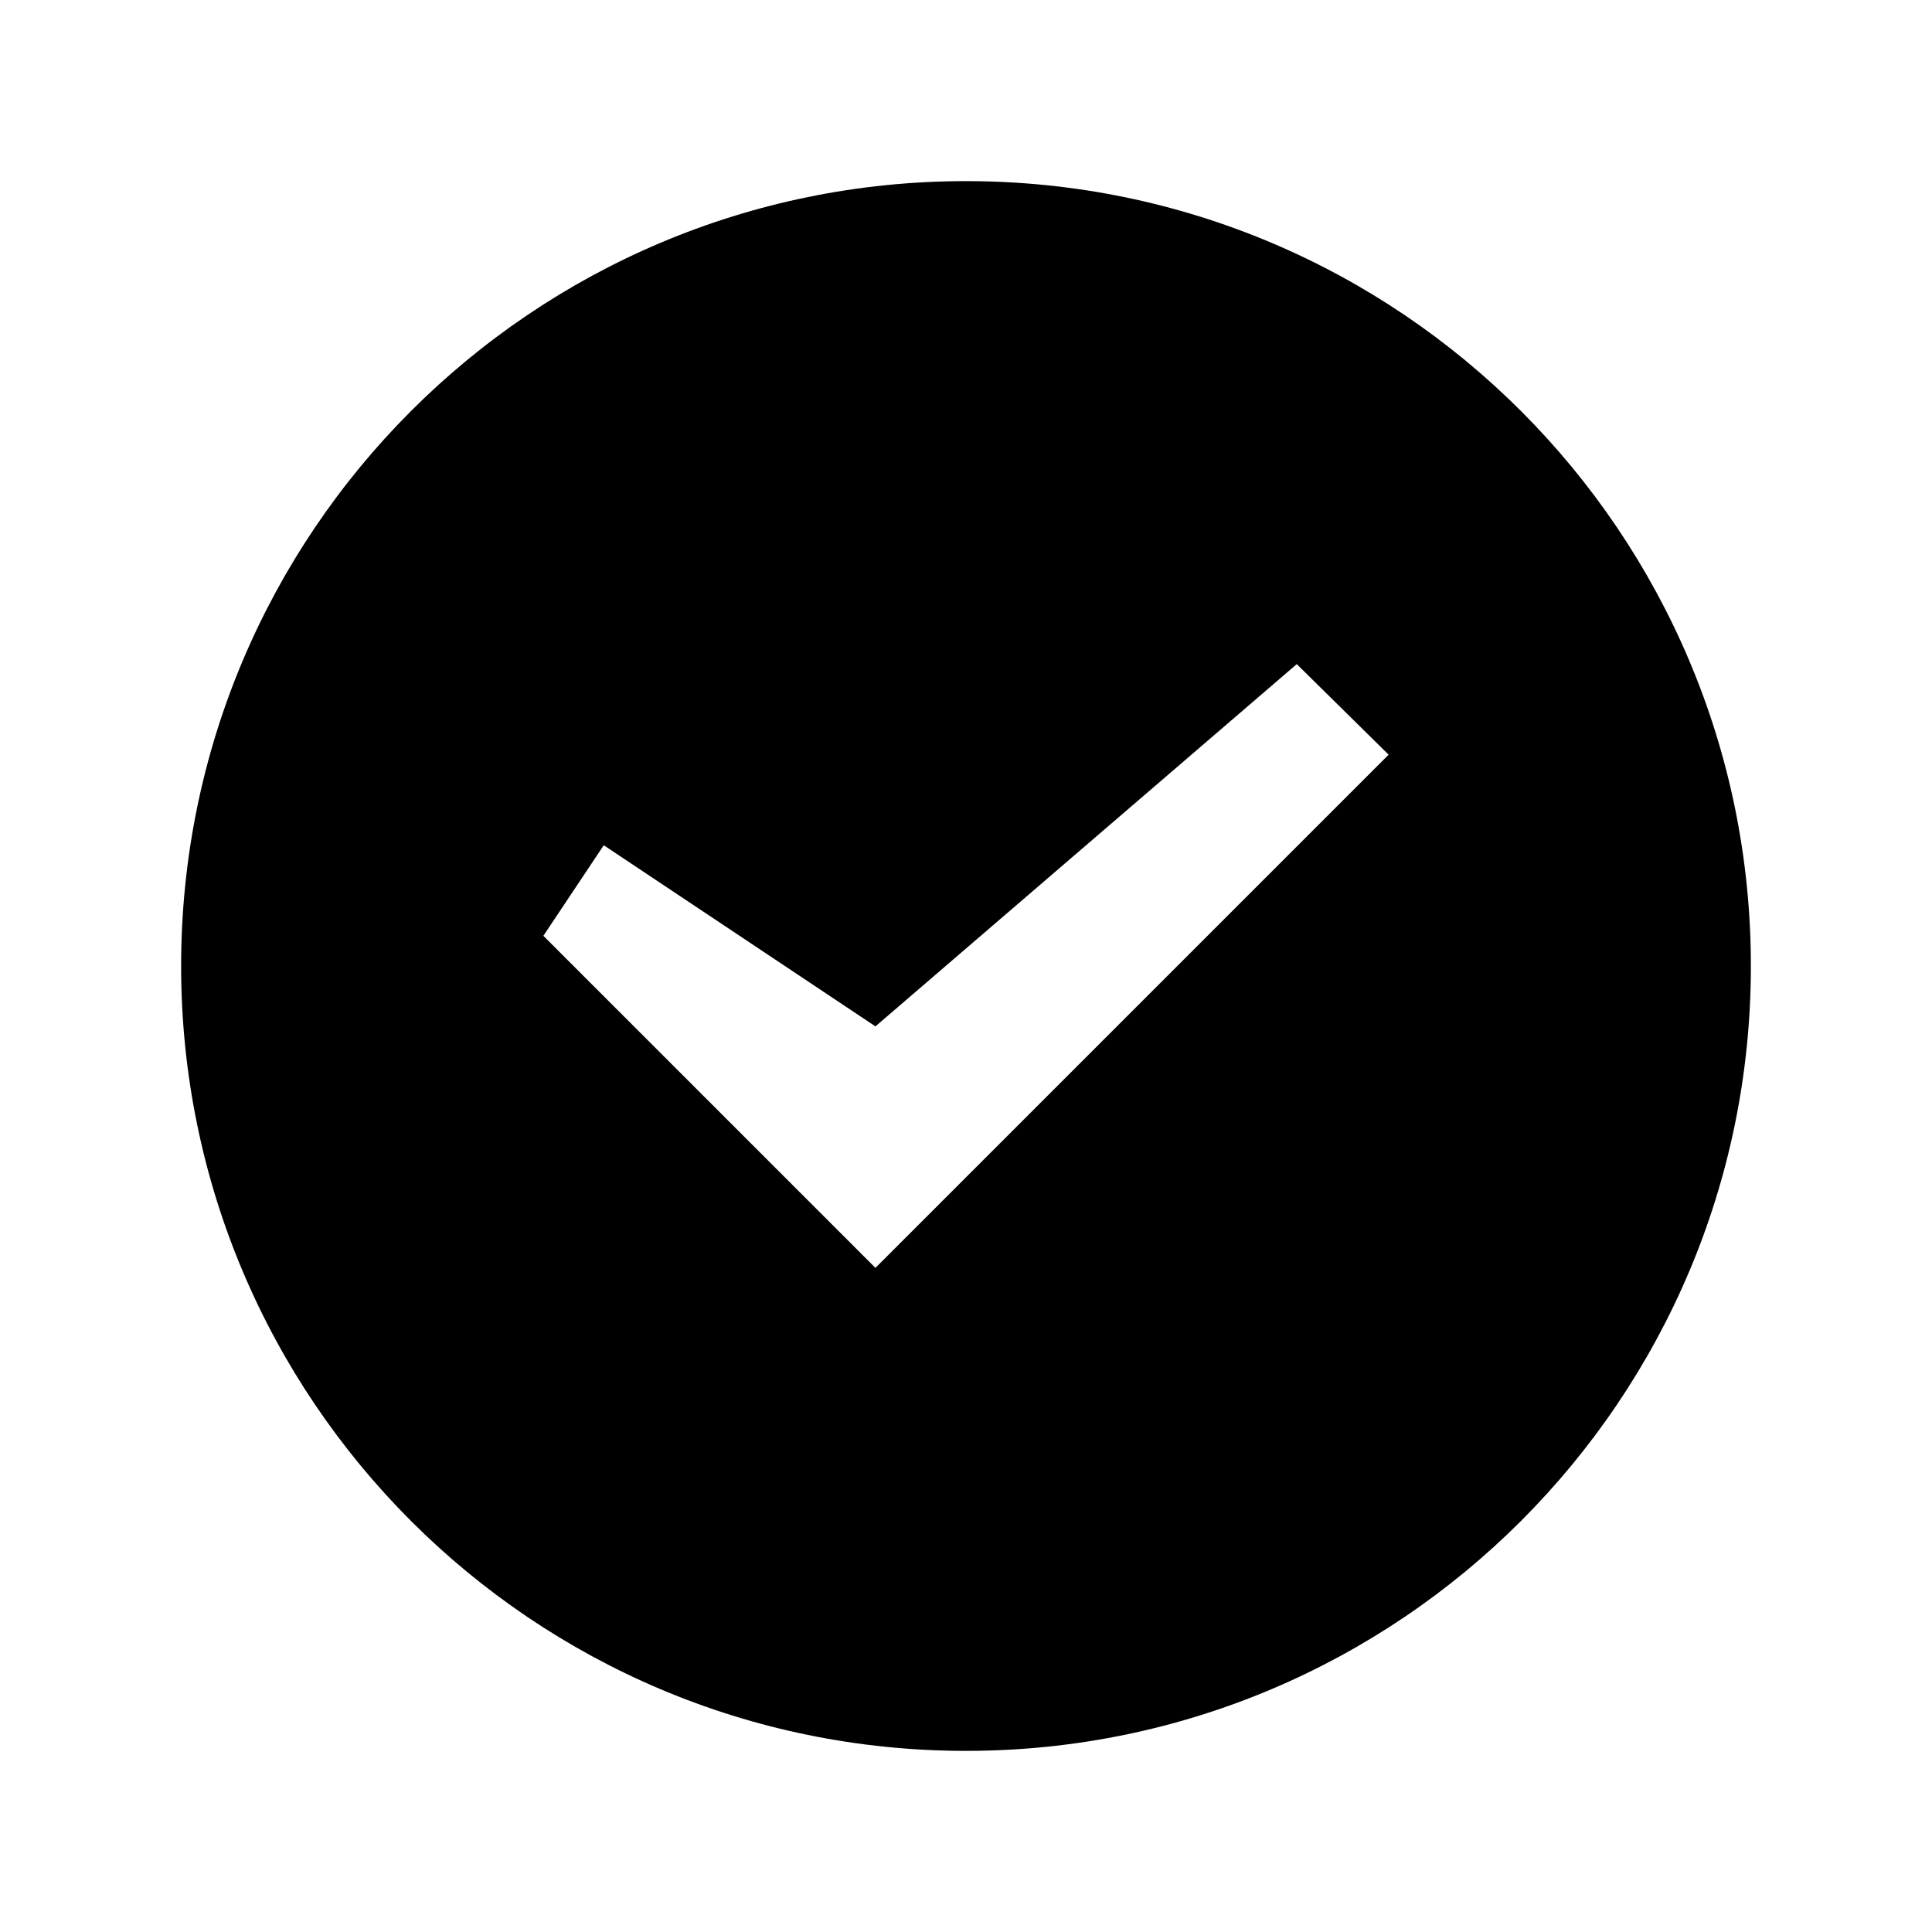
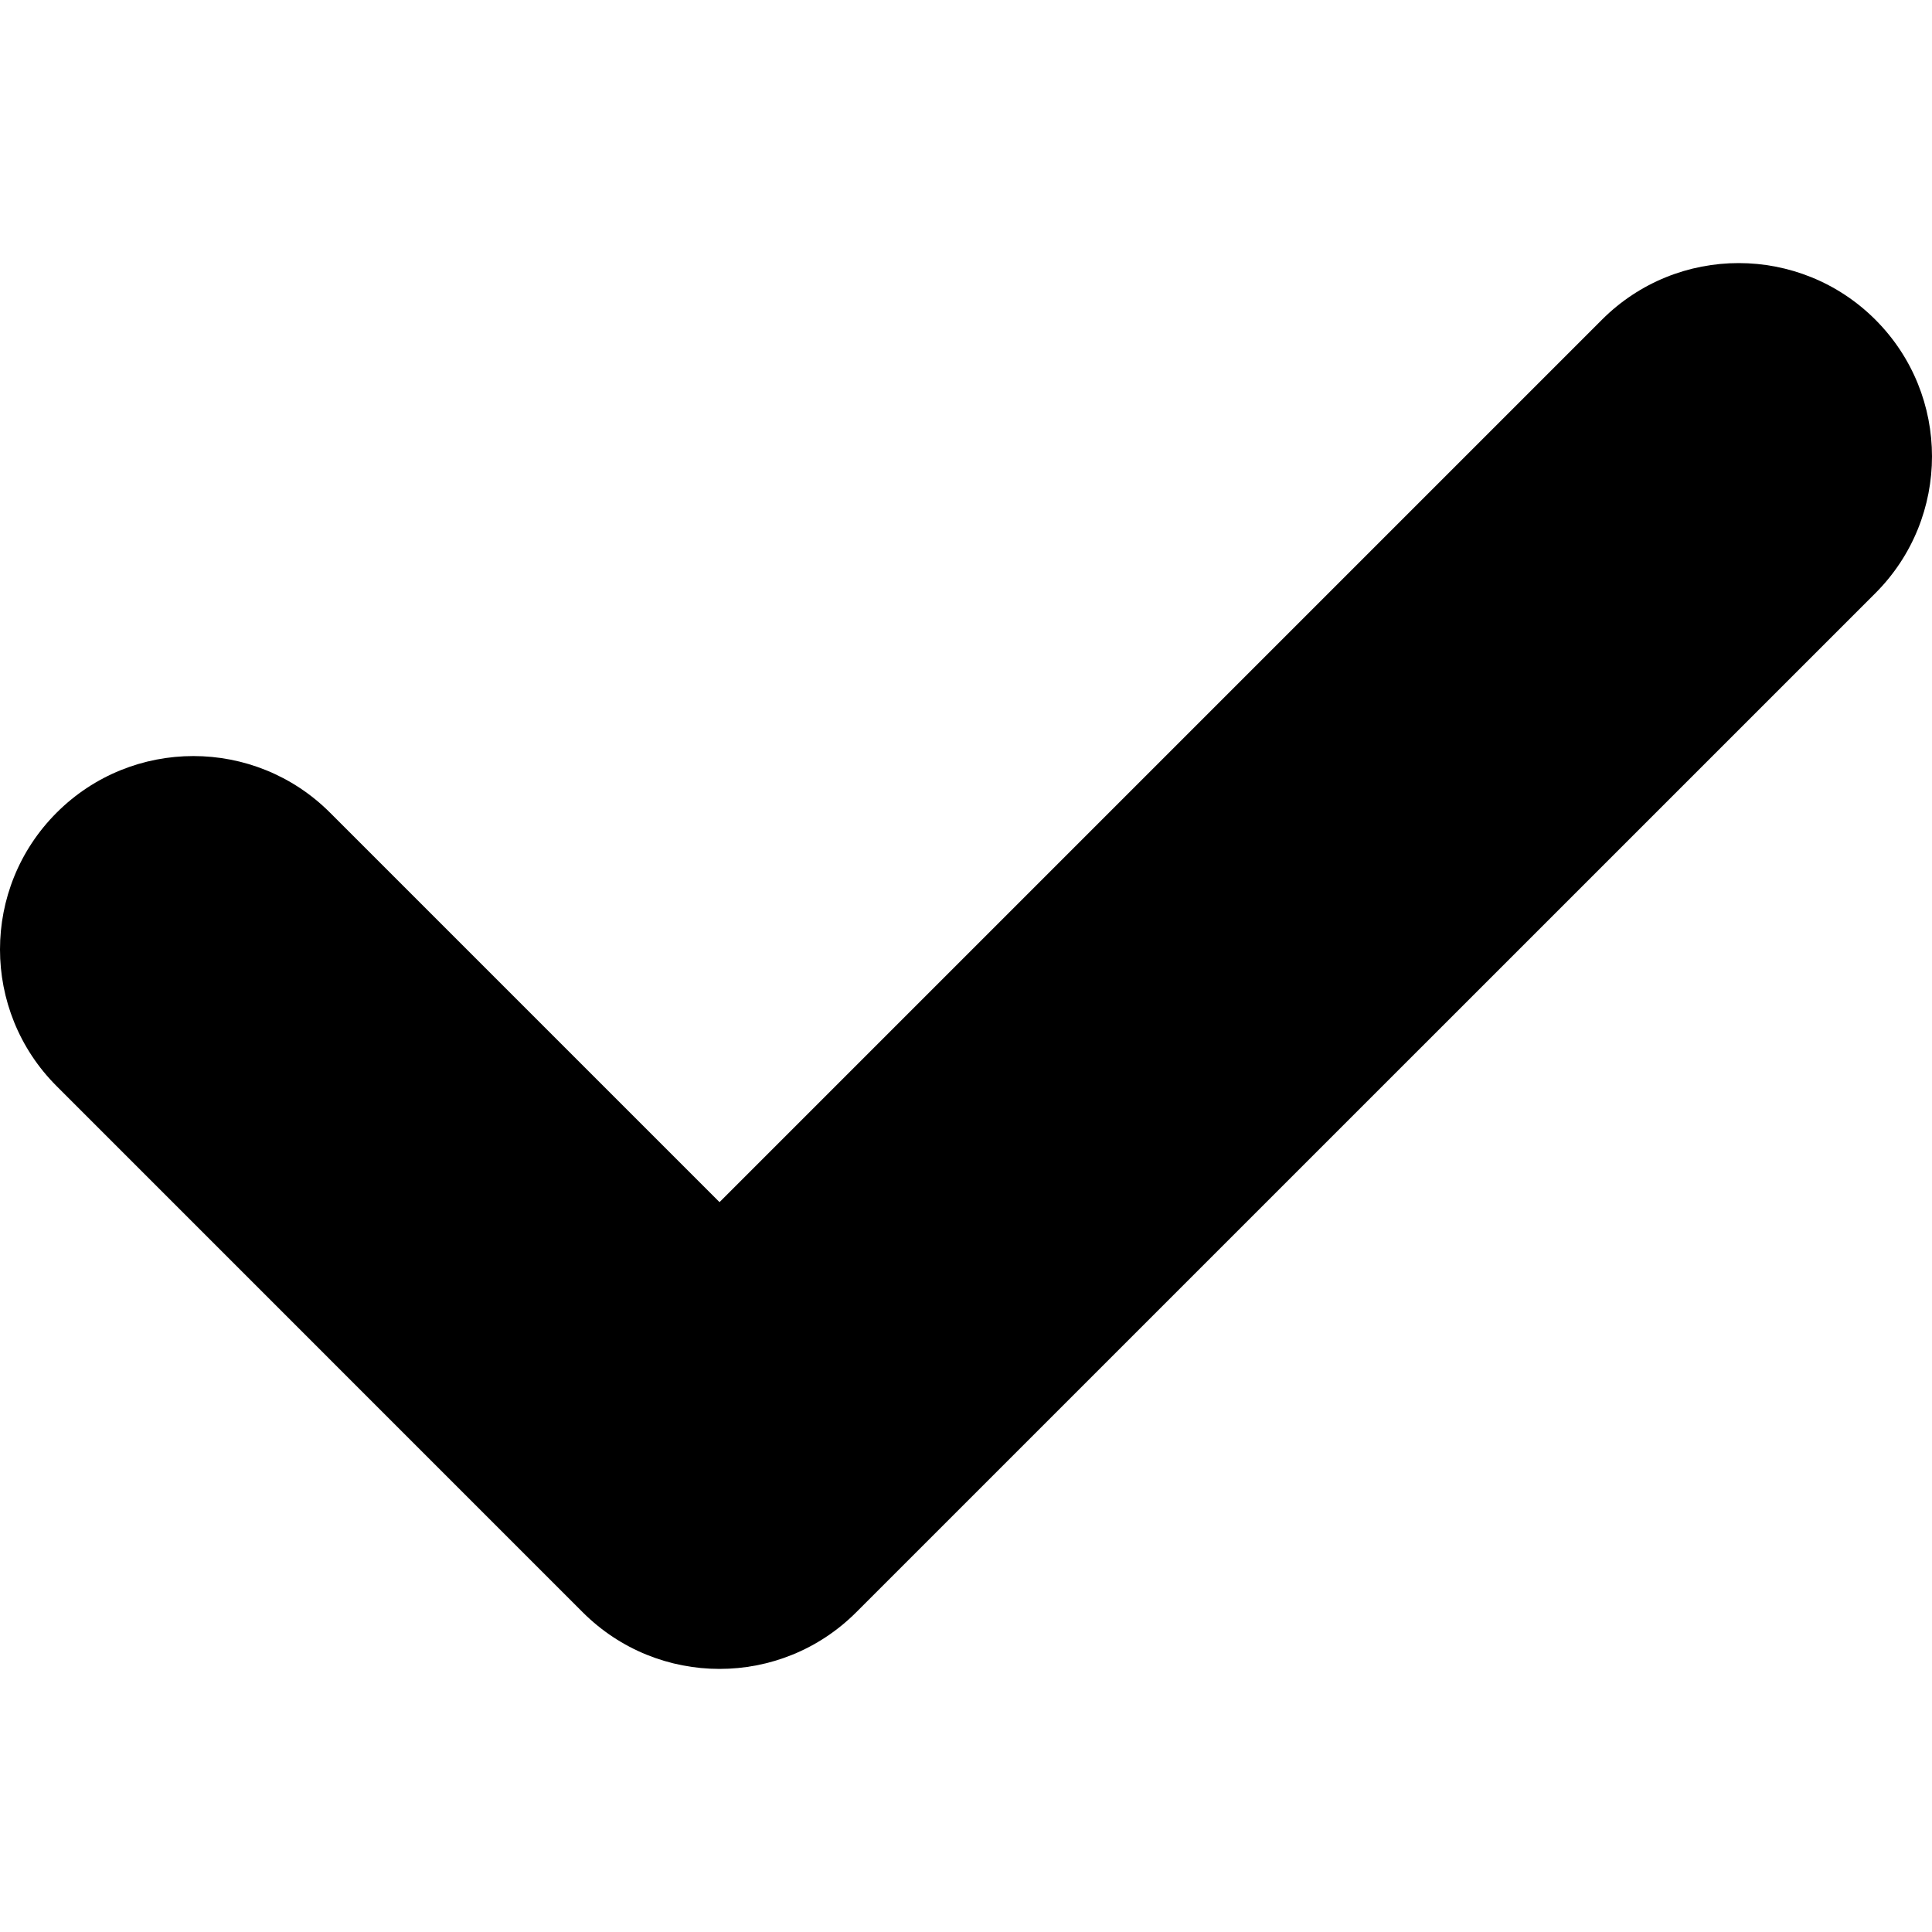
- <svg xmlns="http://www.w3.org/2000/svg" viewBox="0 0 64 64" width="64px" height="64px">
-   <path d="M32,6C17.641,6,6,17.641,6,32c0,14.359,11.641,26,26,26s26-11.641,26-26C58,17.641,46.359,6,32,6z M29,42L18,31l2-3l9,6 l13.957-12L46,25L29,42z" />
+ <svg viewBox="0 0 405.272 405.272" xml:space="preserve">
+   <path d="M393.401,124.425L179.603,338.208c-15.832,15.835-41.514,15.835-57.361,0L11.878,227.836   c-15.838-15.835-15.838-41.52,0-57.358c15.841-15.841,41.521-15.841,57.355-0.006l81.698,81.699L336.037,67.064   c15.841-15.841,41.523-15.829,57.358,0C409.23,82.902,409.23,108.578,393.401,124.425z" />
</svg>
